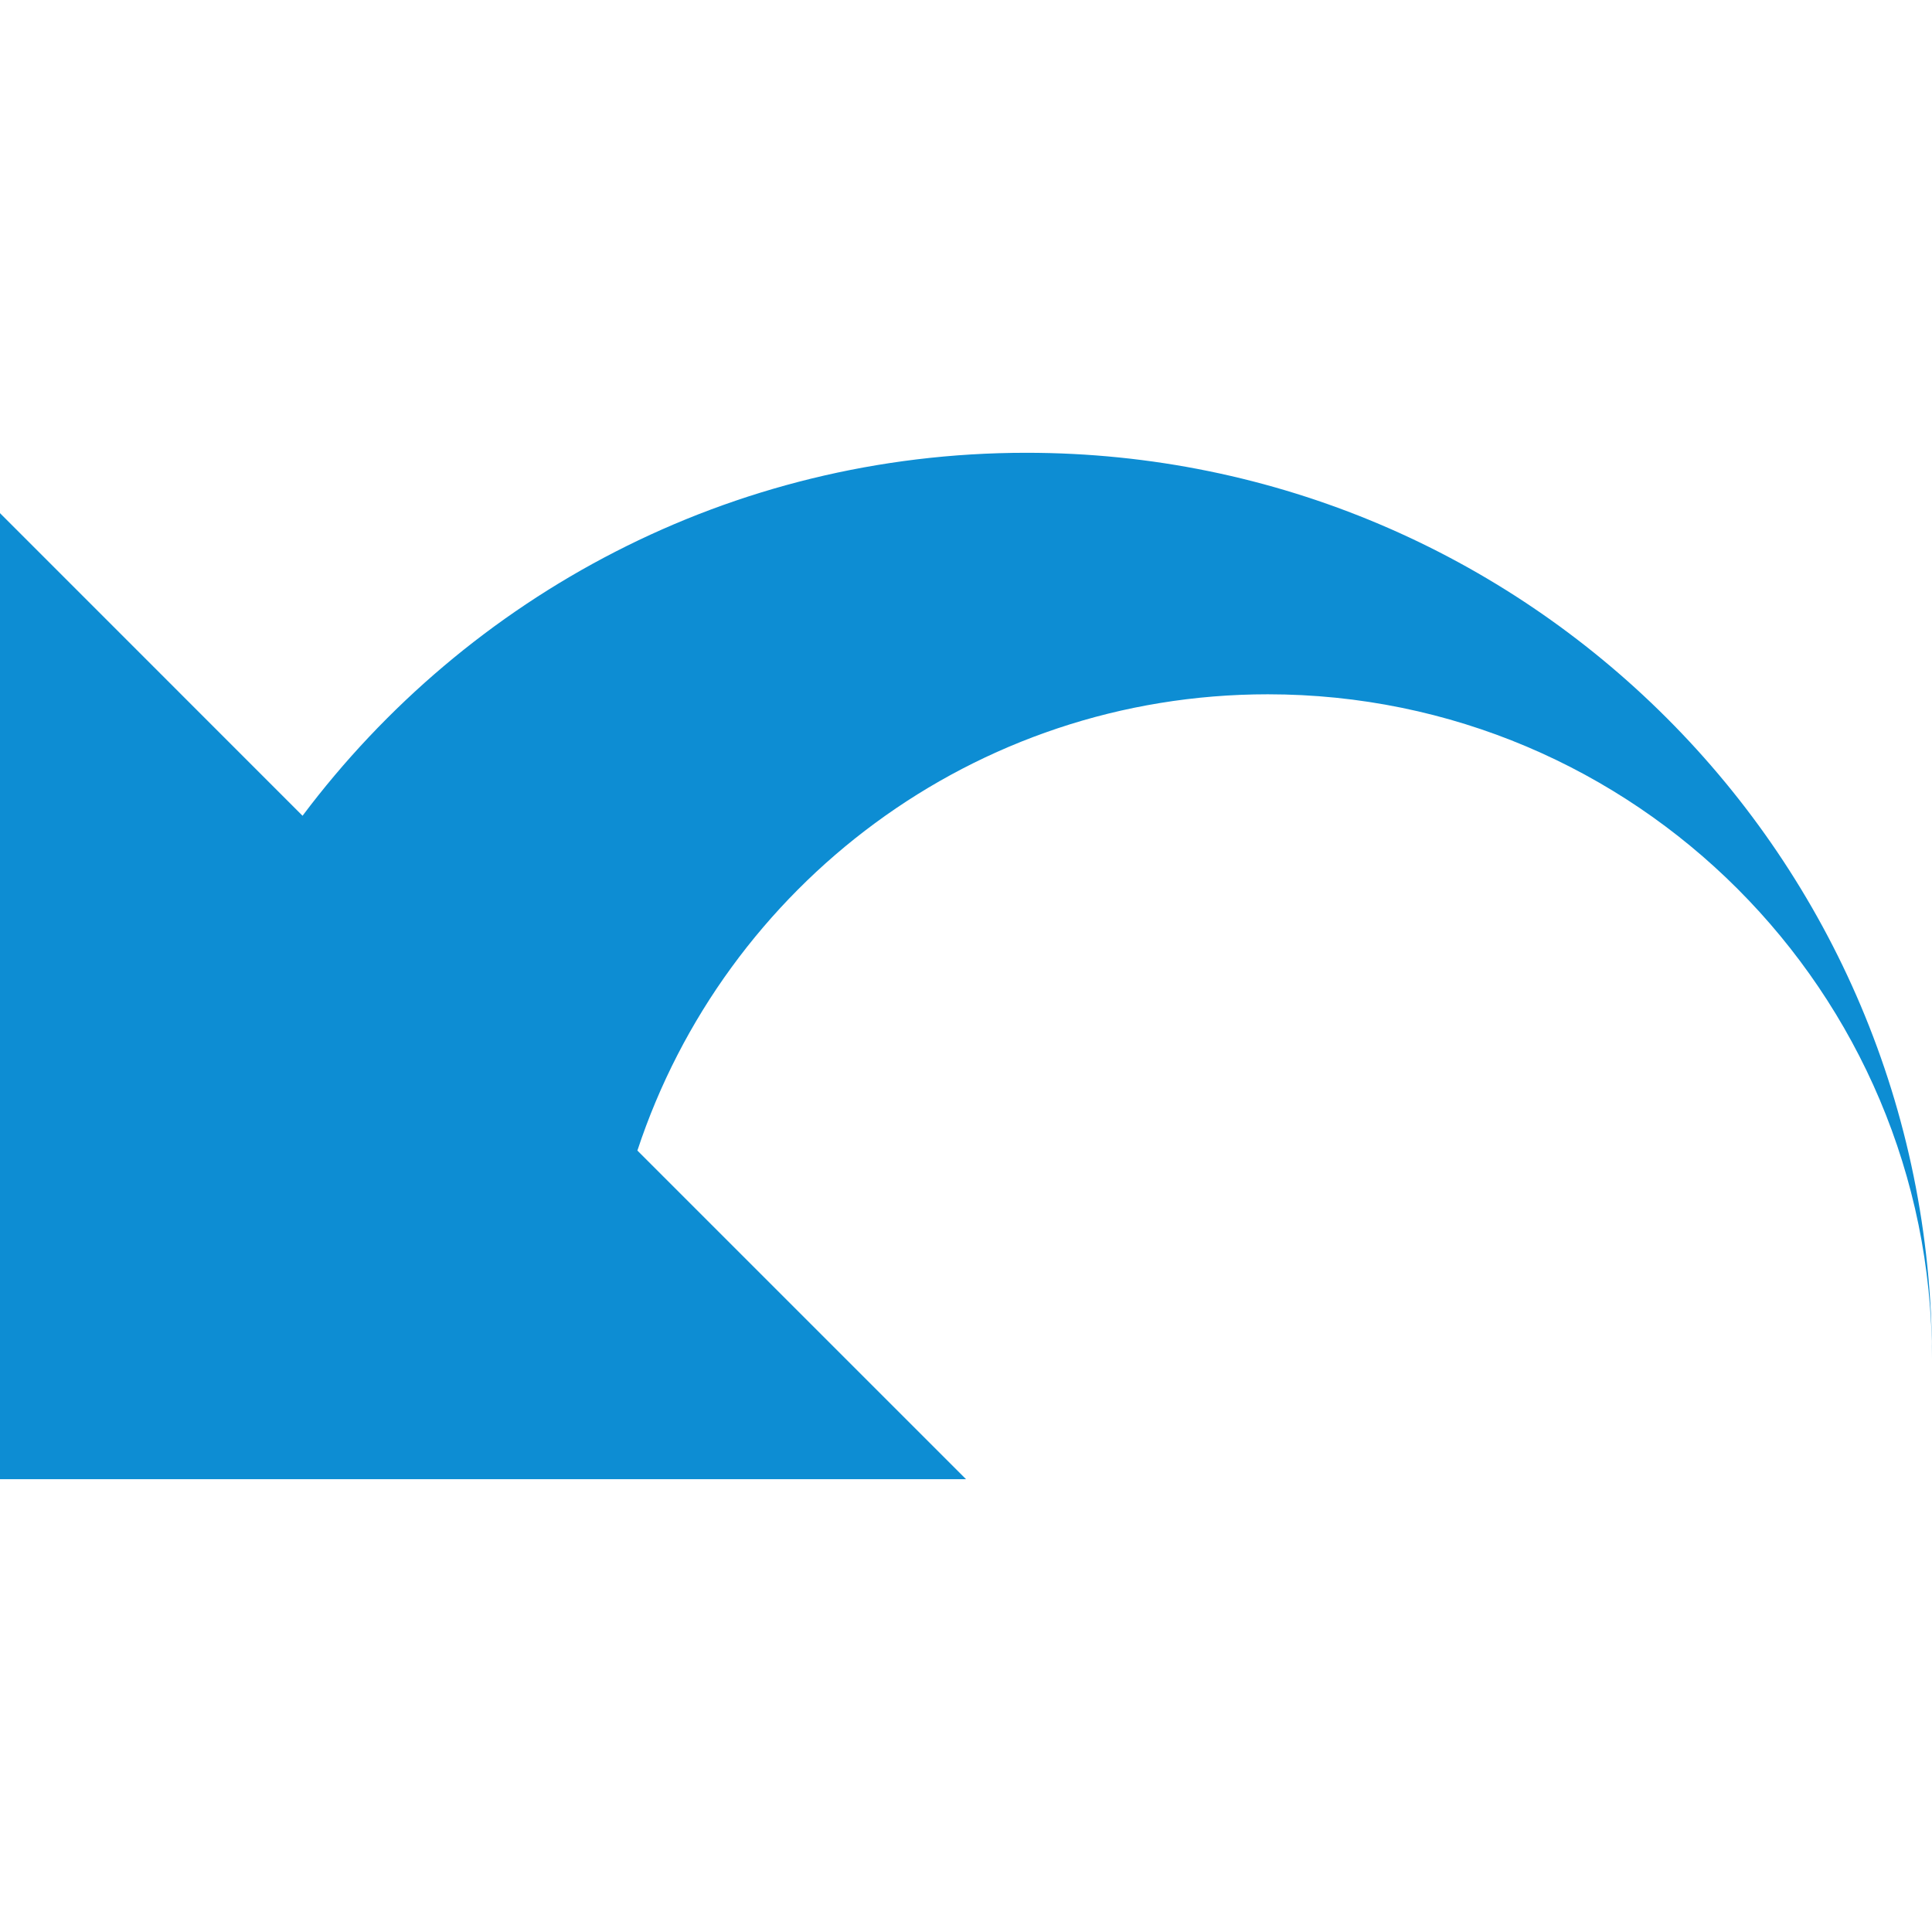
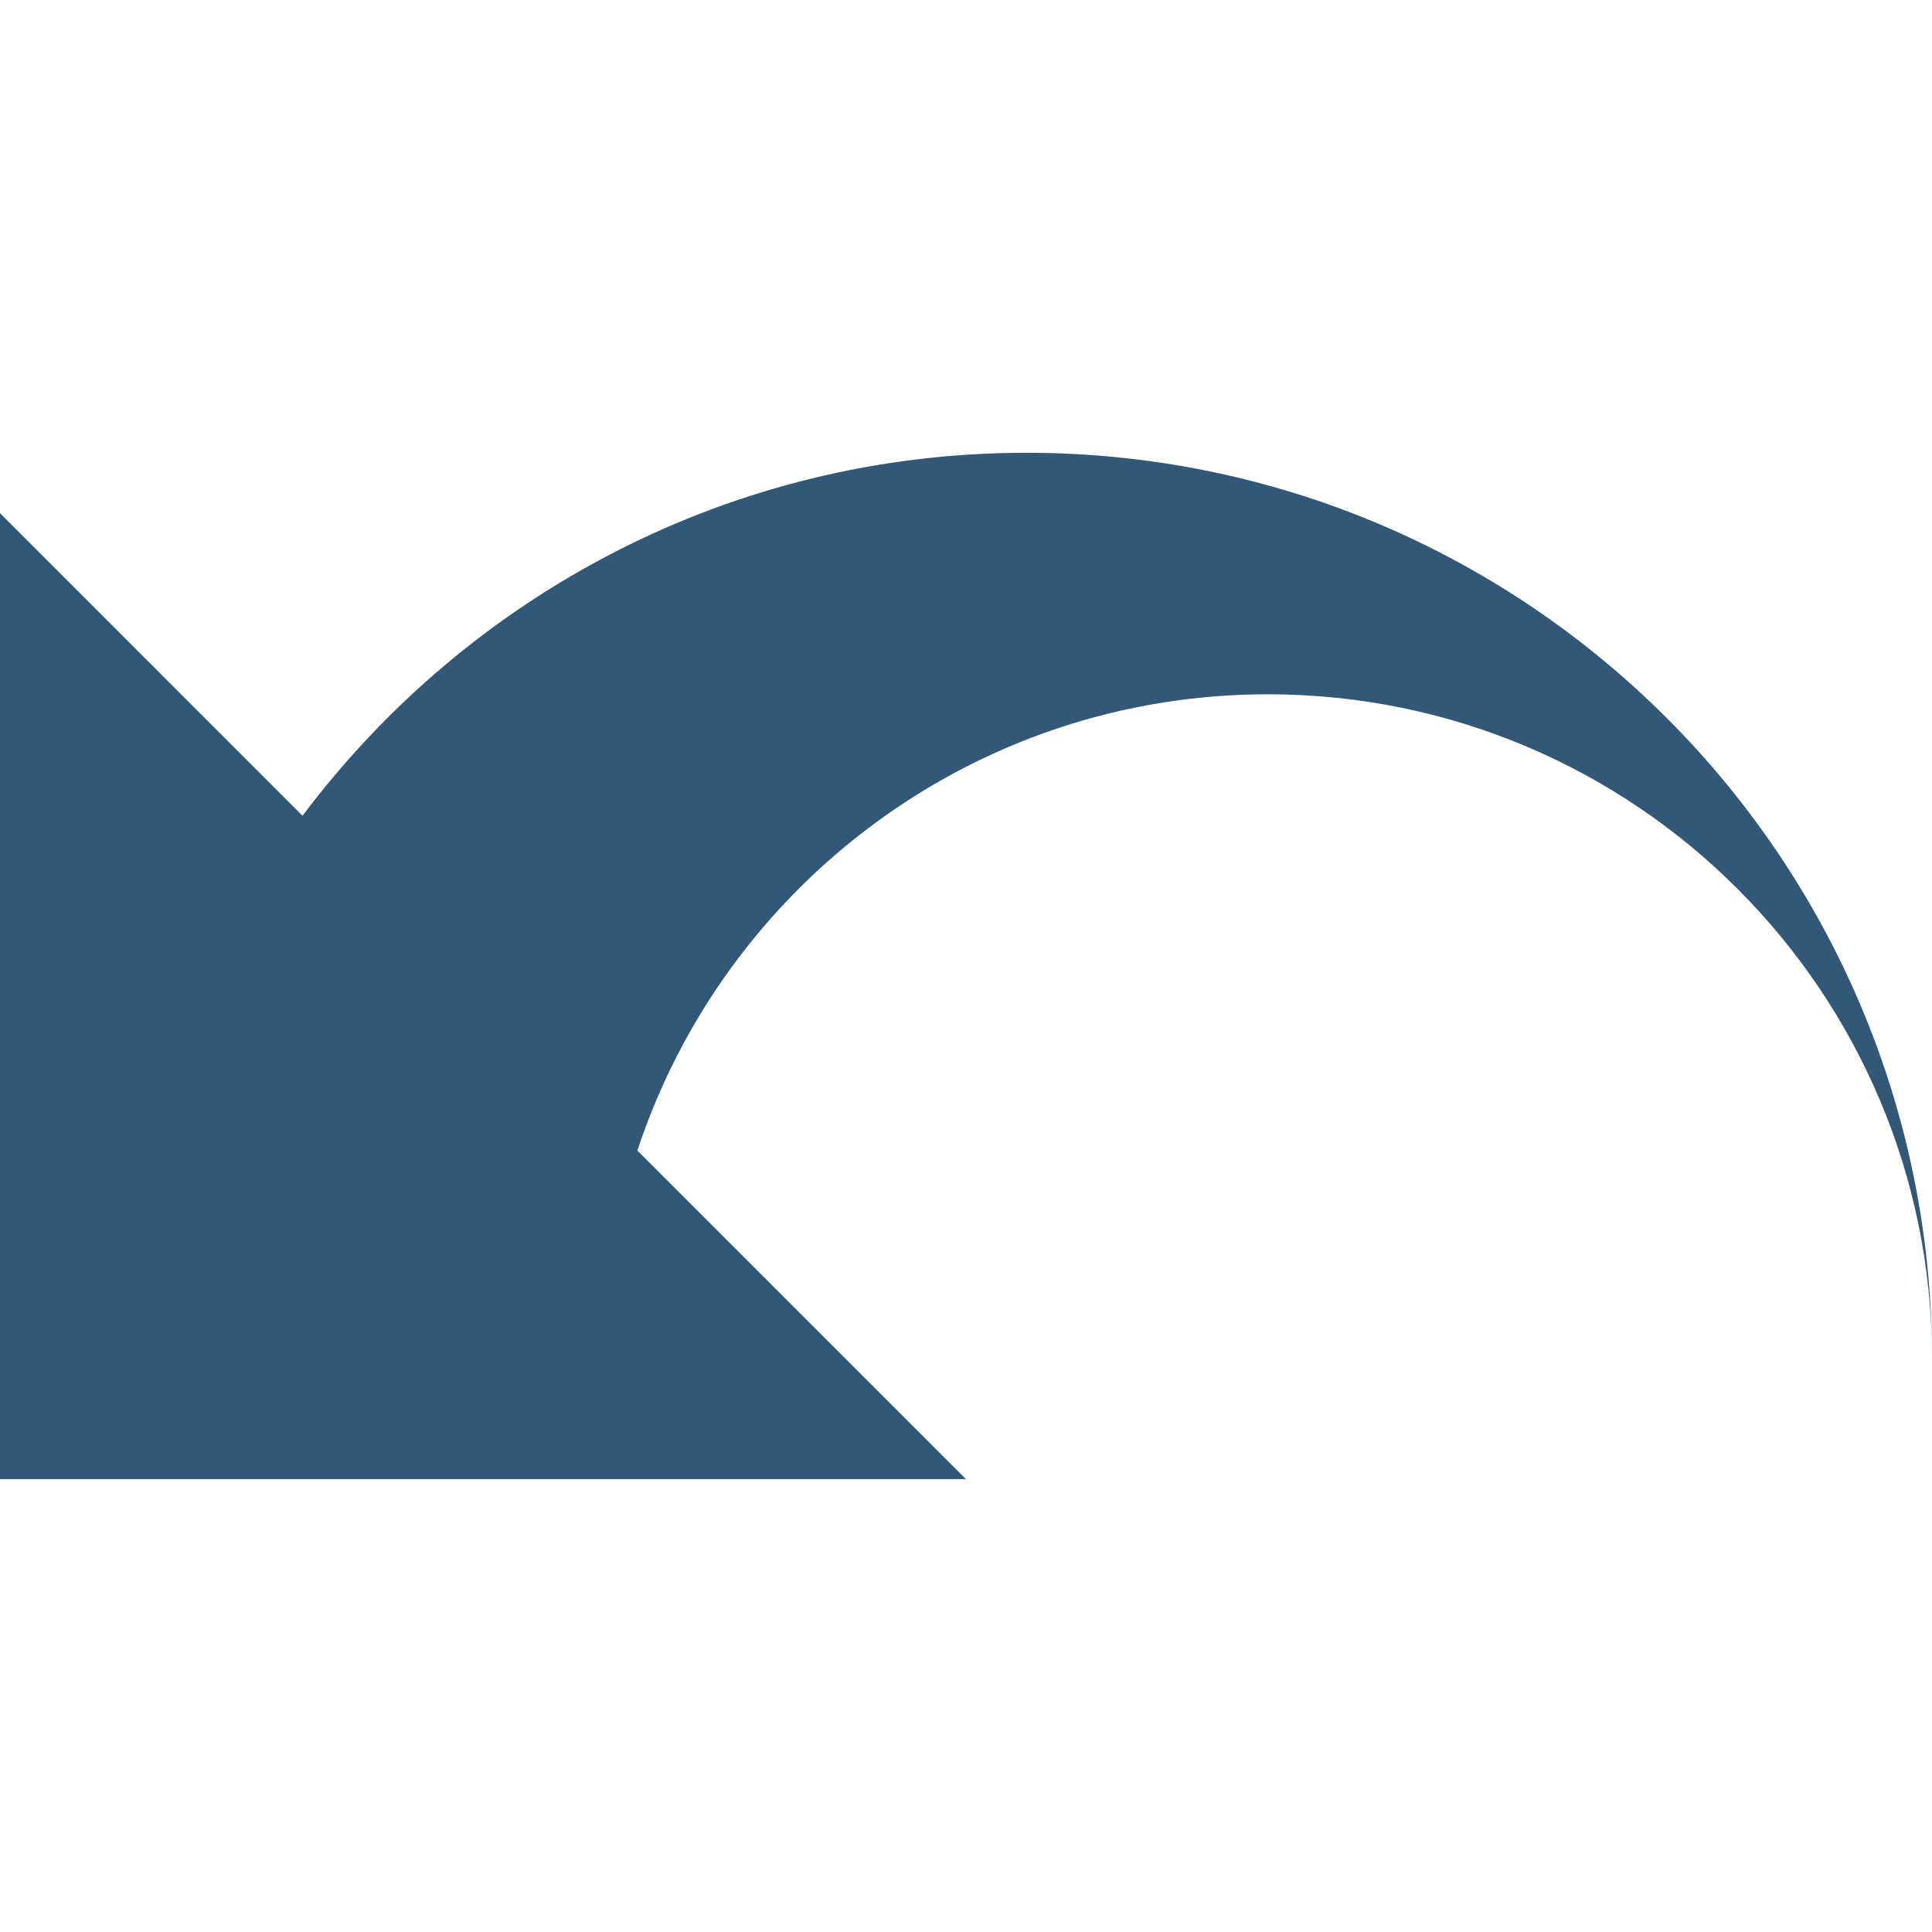
<svg xmlns="http://www.w3.org/2000/svg" version="1.1" id="Capa_1" x="0px" y="0px" width="512px" height="512px" viewBox="0 0 485.183 485.183" style="enable-background:new 0 0 485.183 485.183;" xml:space="preserve">
  <g>
-     <path d="M257.751,113.708c-74.419,0-140.281,35.892-181.773,91.155L0,128.868v242.606h242.606l-82.538-82.532   c21.931-66.52,84.474-114.584,158.326-114.584c92.161,0,166.788,74.689,166.788,166.795   C485.183,215.524,383.365,113.708,257.751,113.708z" fill="#0d8dd3" />
+     <path d="M257.751,113.708c-74.419,0-140.281,35.892-181.773,91.155L0,128.868v242.606h242.606l-82.538-82.532   c21.931-66.52,84.474-114.584,158.326-114.584c92.161,0,166.788,74.689,166.788,166.795   C485.183,215.524,383.365,113.708,257.751,113.708z" fill="#335777" />
  </g>
  <g>
</g>
  <g>
</g>
  <g>
</g>
  <g>
</g>
  <g>
</g>
  <g>
</g>
  <g>
</g>
  <g>
</g>
  <g>
</g>
  <g>
</g>
  <g>
</g>
  <g>
</g>
  <g>
</g>
  <g>
</g>
  <g>
</g>
</svg>
